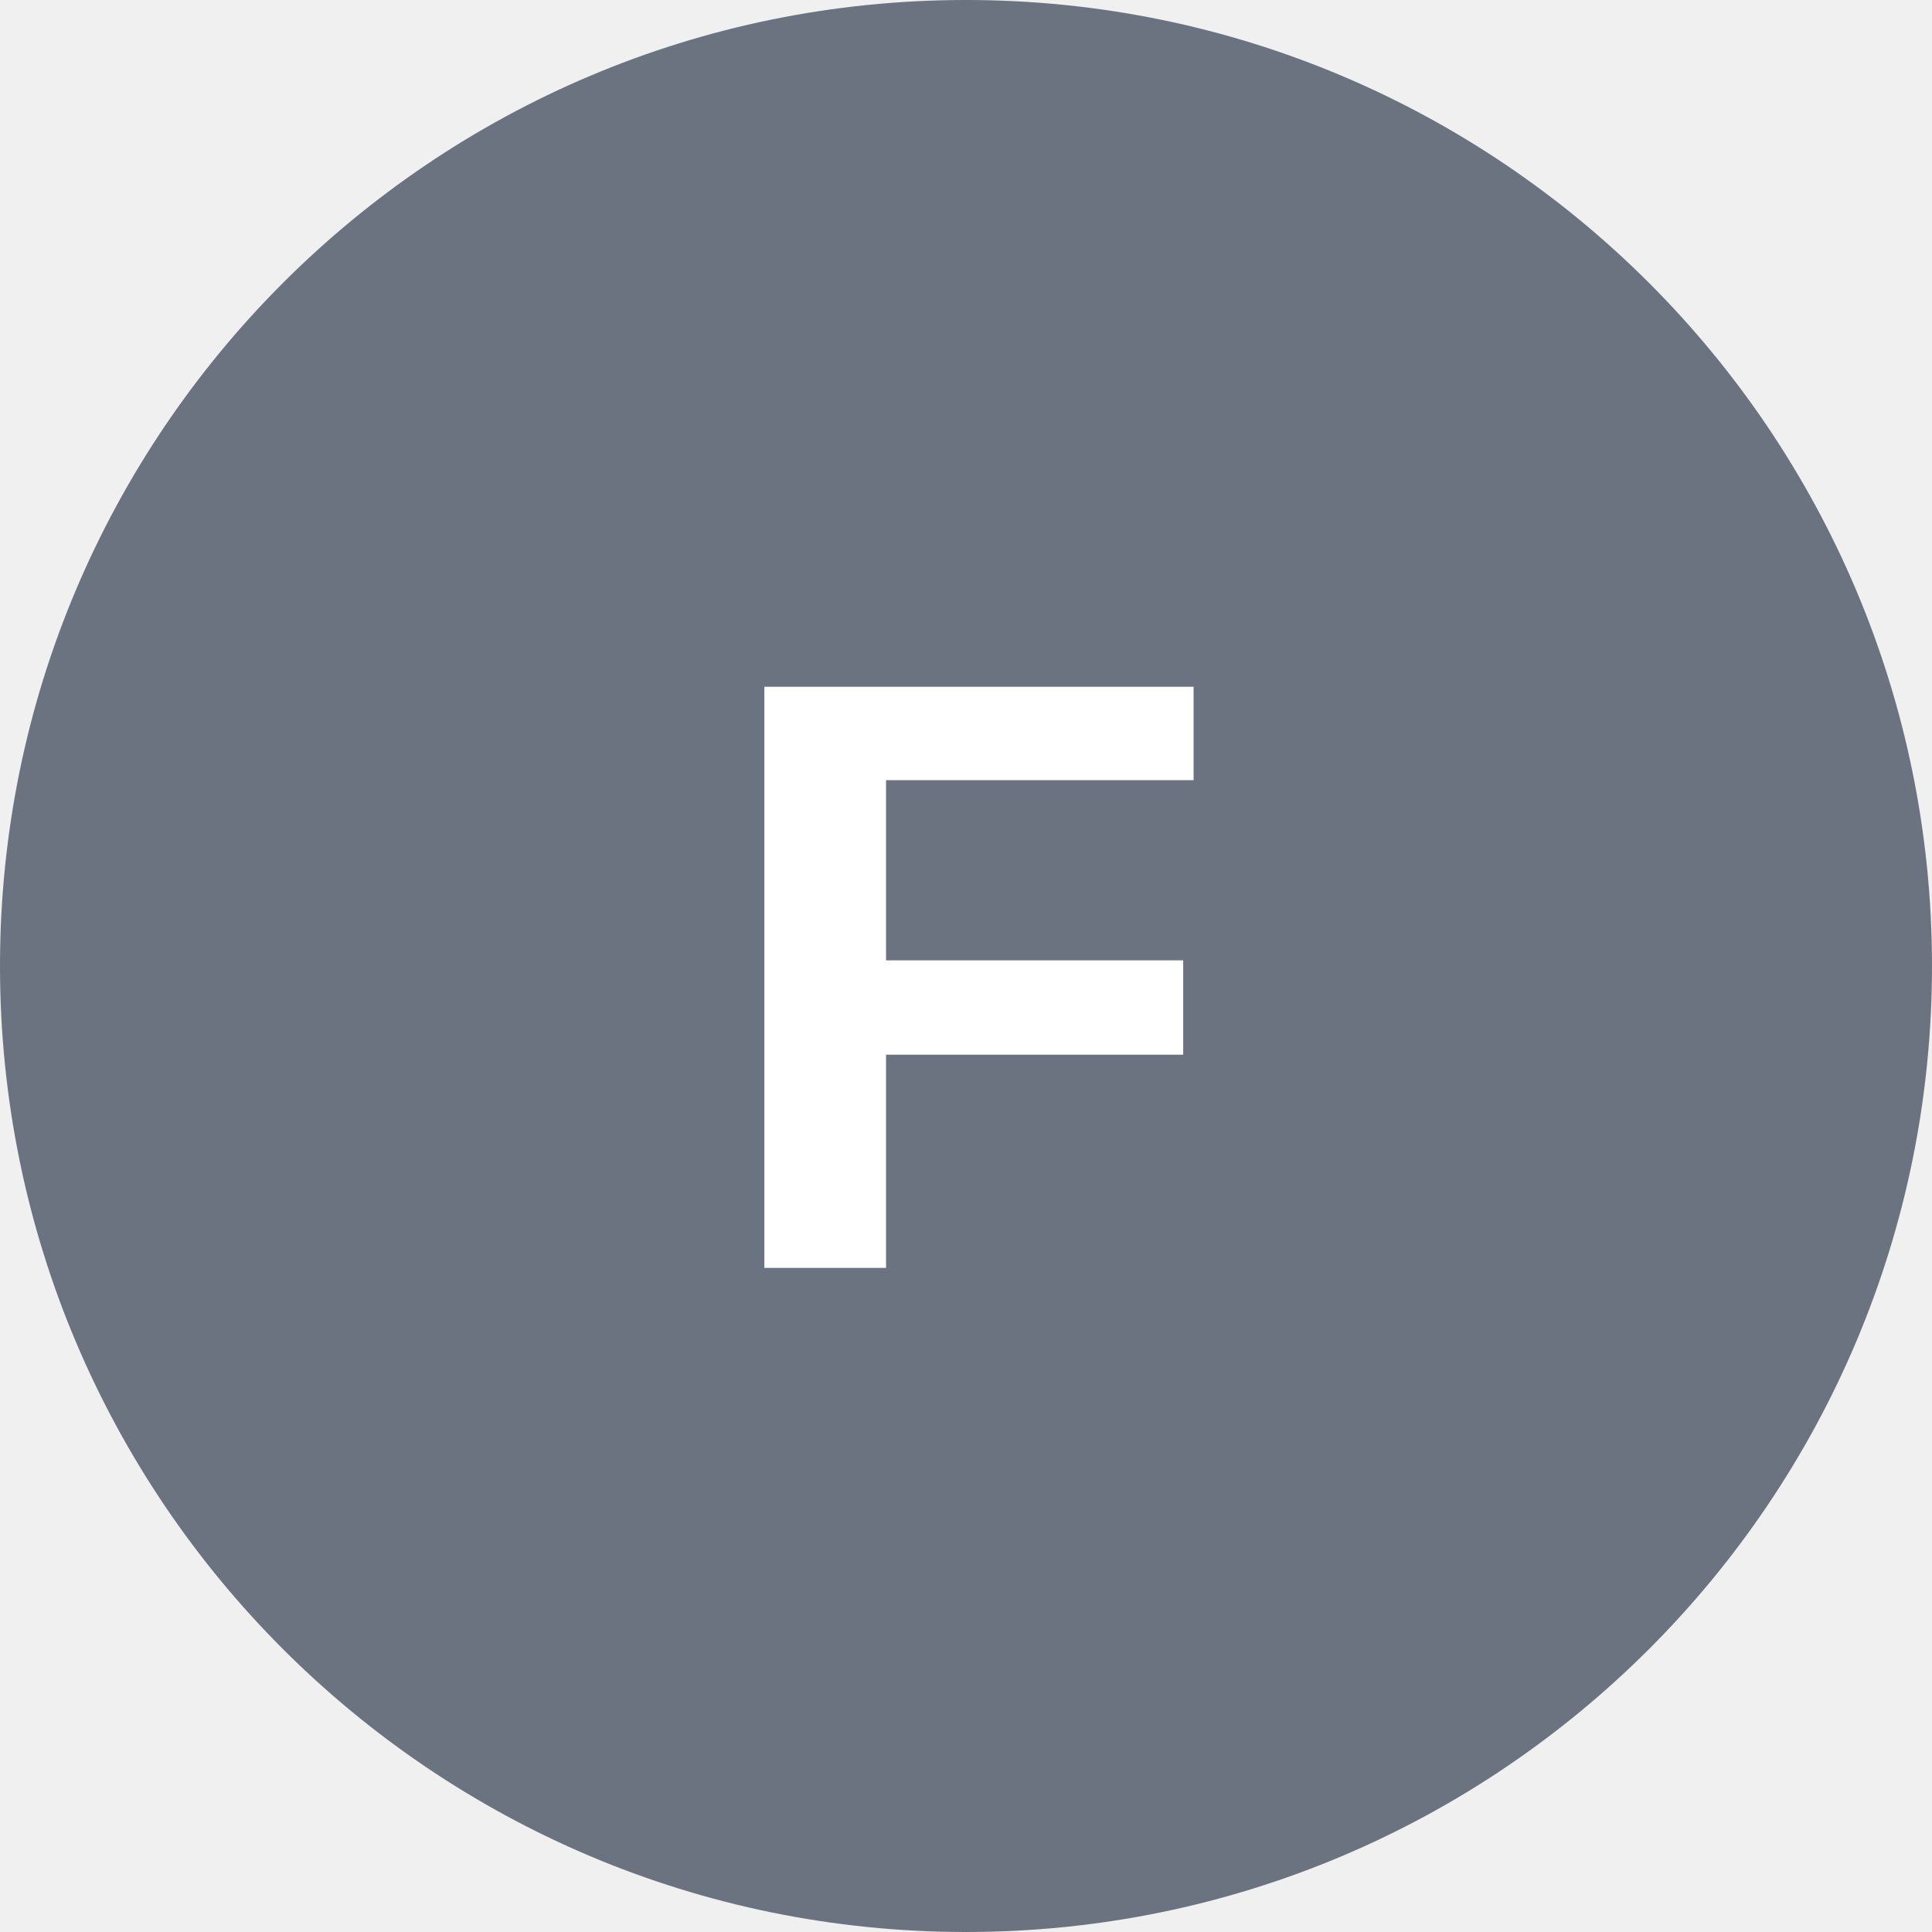
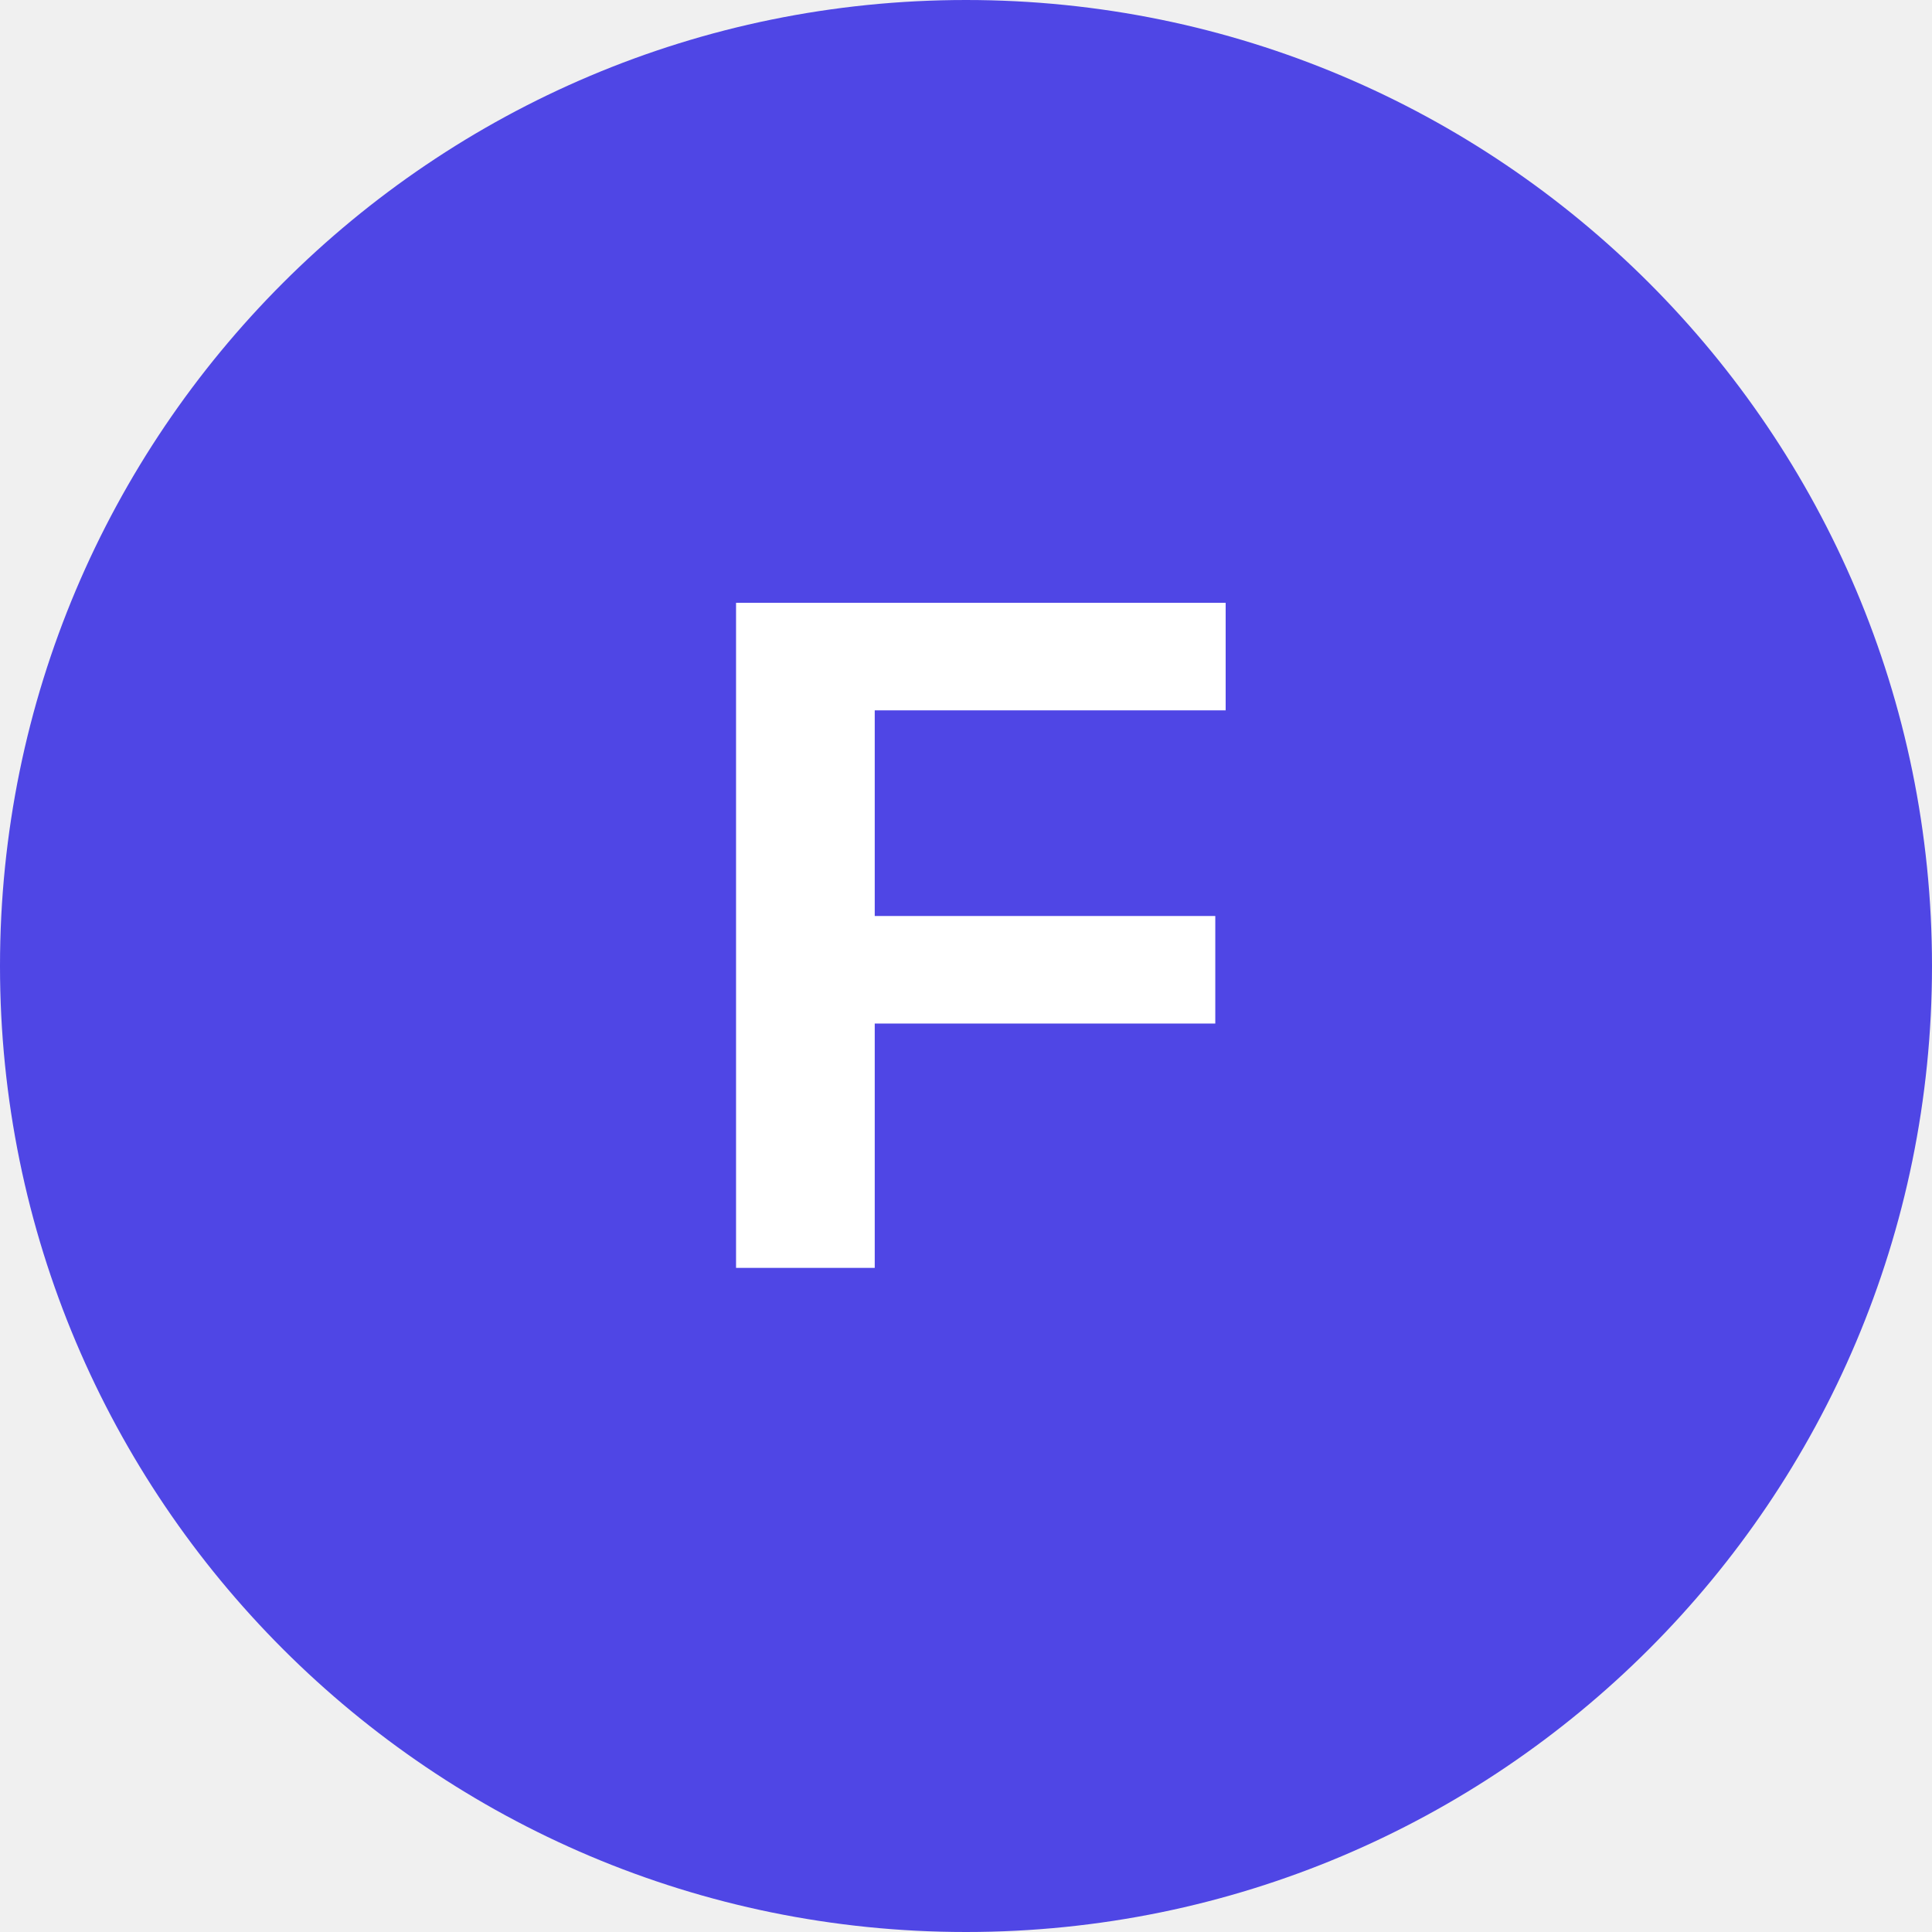
<svg xmlns="http://www.w3.org/2000/svg" viewBox="0 0 32 32">
-   <circle cx="16" cy="16" r="16" fill="#6B7280" />
-   <text x="16" y="21" text-anchor="middle" fill="white" font-family="Arial,sans-serif" font-size="14" font-weight="bold">F</text>
+   <circle cx="16" cy="16" r="16" fill="#4F46E5" />
+   <text x="16" y="21" text-anchor="middle" fill="white" font-family="Arial,sans-serif" font-size="16" font-weight="bold">F</text>
</svg>
